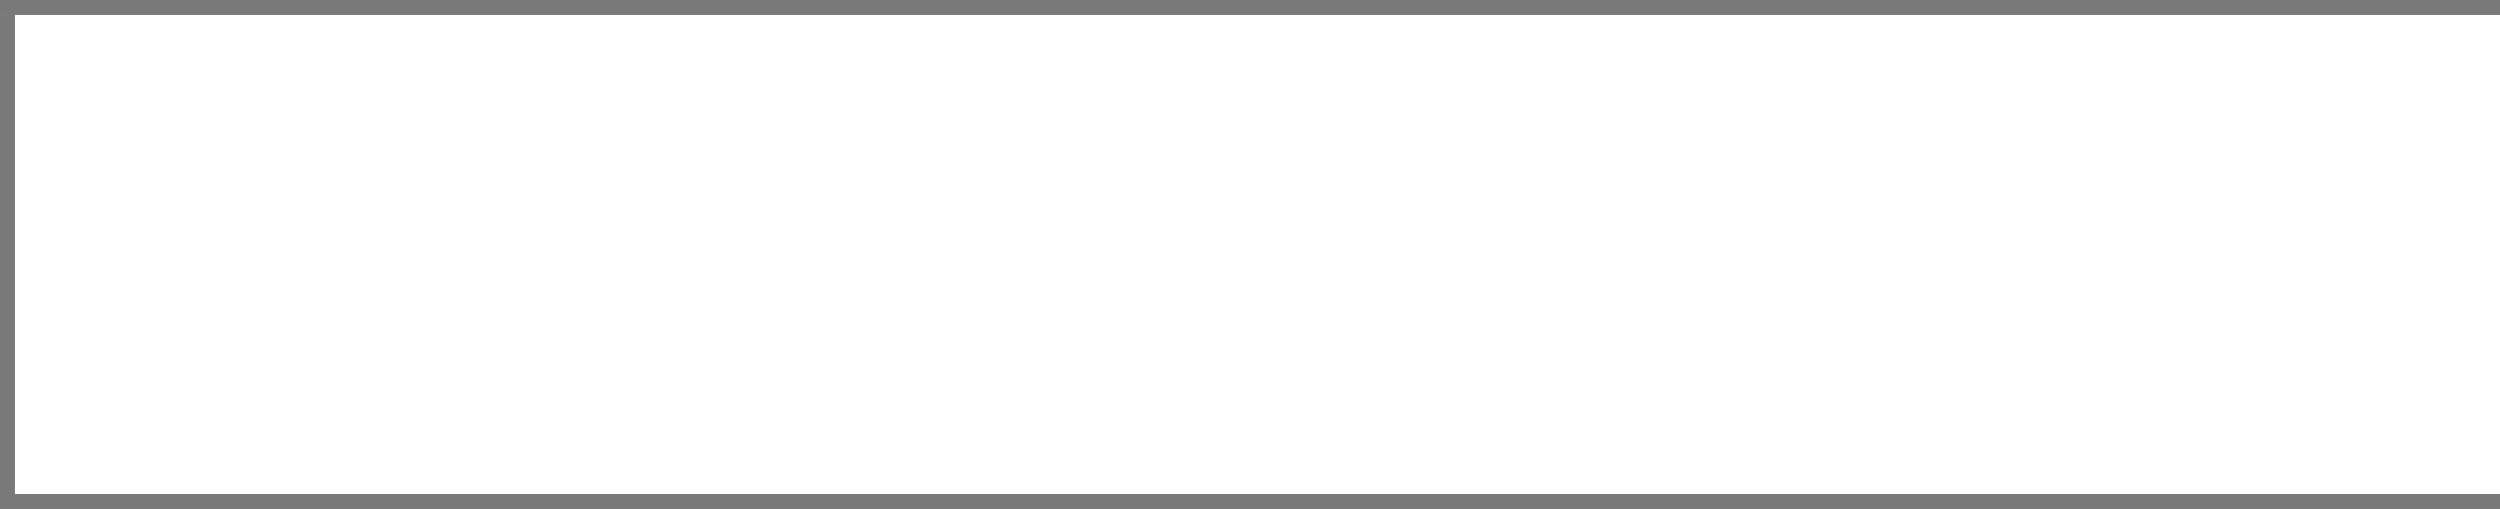
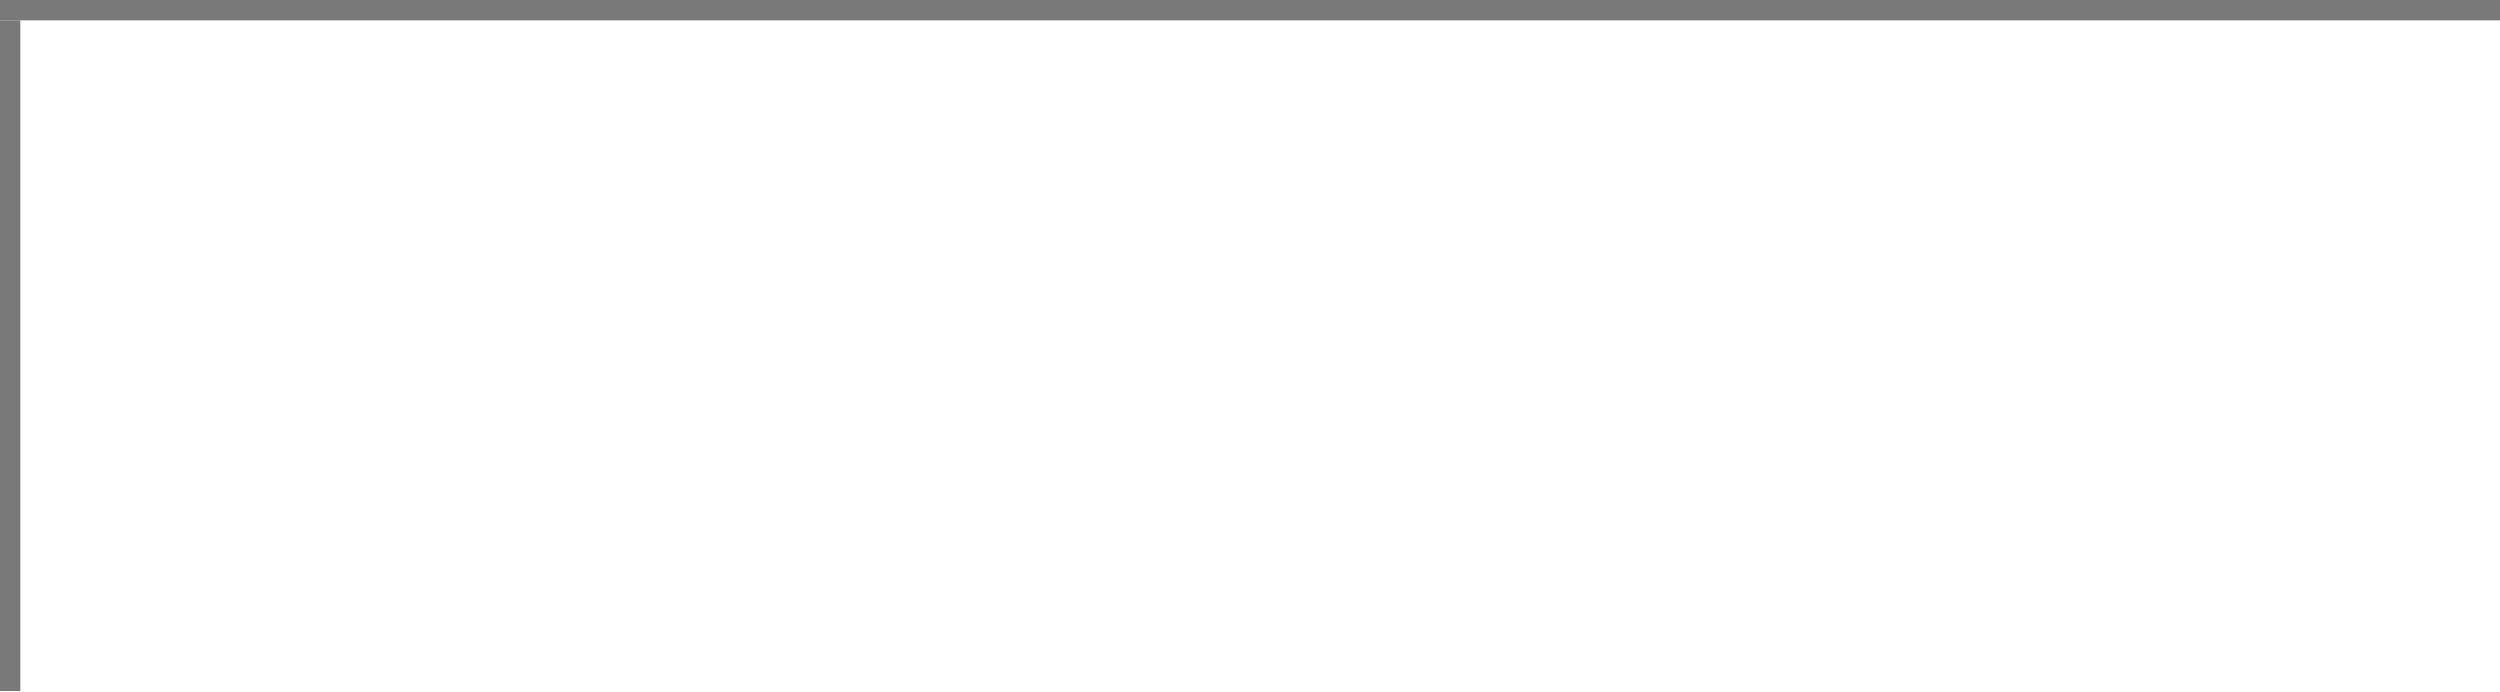
- <svg xmlns="http://www.w3.org/2000/svg" version="1.1" width="167px" height="34px" viewBox="1163 219 167 34">
-   <path d="M 1 1  L 167 1  L 167 33  L 1 33  L 1 1  Z " fill-rule="nonzero" fill="rgba(255, 255, 255, 1)" stroke="none" transform="matrix(1 0 0 1 1163 219 )" class="fill" />
-   <path d="M 0.5 1  L 0.5 33  " stroke-width="1" stroke-dasharray="0" stroke="rgba(121, 121, 121, 1)" fill="none" transform="matrix(1 0 0 1 1163 219 )" class="stroke" />
-   <path d="M 0 0.5  L 167 0.5  " stroke-width="1" stroke-dasharray="0" stroke="rgba(121, 121, 121, 1)" fill="none" transform="matrix(1 0 0 1 1163 219 )" class="stroke" />
-   <path d="M 0 33.5  L 167 33.5  " stroke-width="1" stroke-dasharray="0" stroke="rgba(121, 121, 121, 1)" fill="none" transform="matrix(1 0 0 1 1163 219 )" class="stroke" />
+ <svg xmlns="http://www.w3.org/2000/svg" version="1.1" width="123px" height="34px" viewBox="1040 117 123 34">
+   <path d="M 1 1  L 123 1  L 123 34  L 1 34  L 1 1  Z " fill-rule="nonzero" fill="rgba(255, 255, 255, 1)" stroke="none" transform="matrix(1 0 0 1 1040 117 )" class="fill" />
+   <path d="M 0.5 1  L 0.5 34  " stroke-width="1" stroke-dasharray="0" stroke="rgba(121, 121, 121, 1)" fill="none" transform="matrix(1 0 0 1 1040 117 )" class="stroke" />
+   <path d="M 0 0.5  L 123 0.5  " stroke-width="1" stroke-dasharray="0" stroke="rgba(121, 121, 121, 1)" fill="none" transform="matrix(1 0 0 1 1040 117 )" class="stroke" />
</svg>
